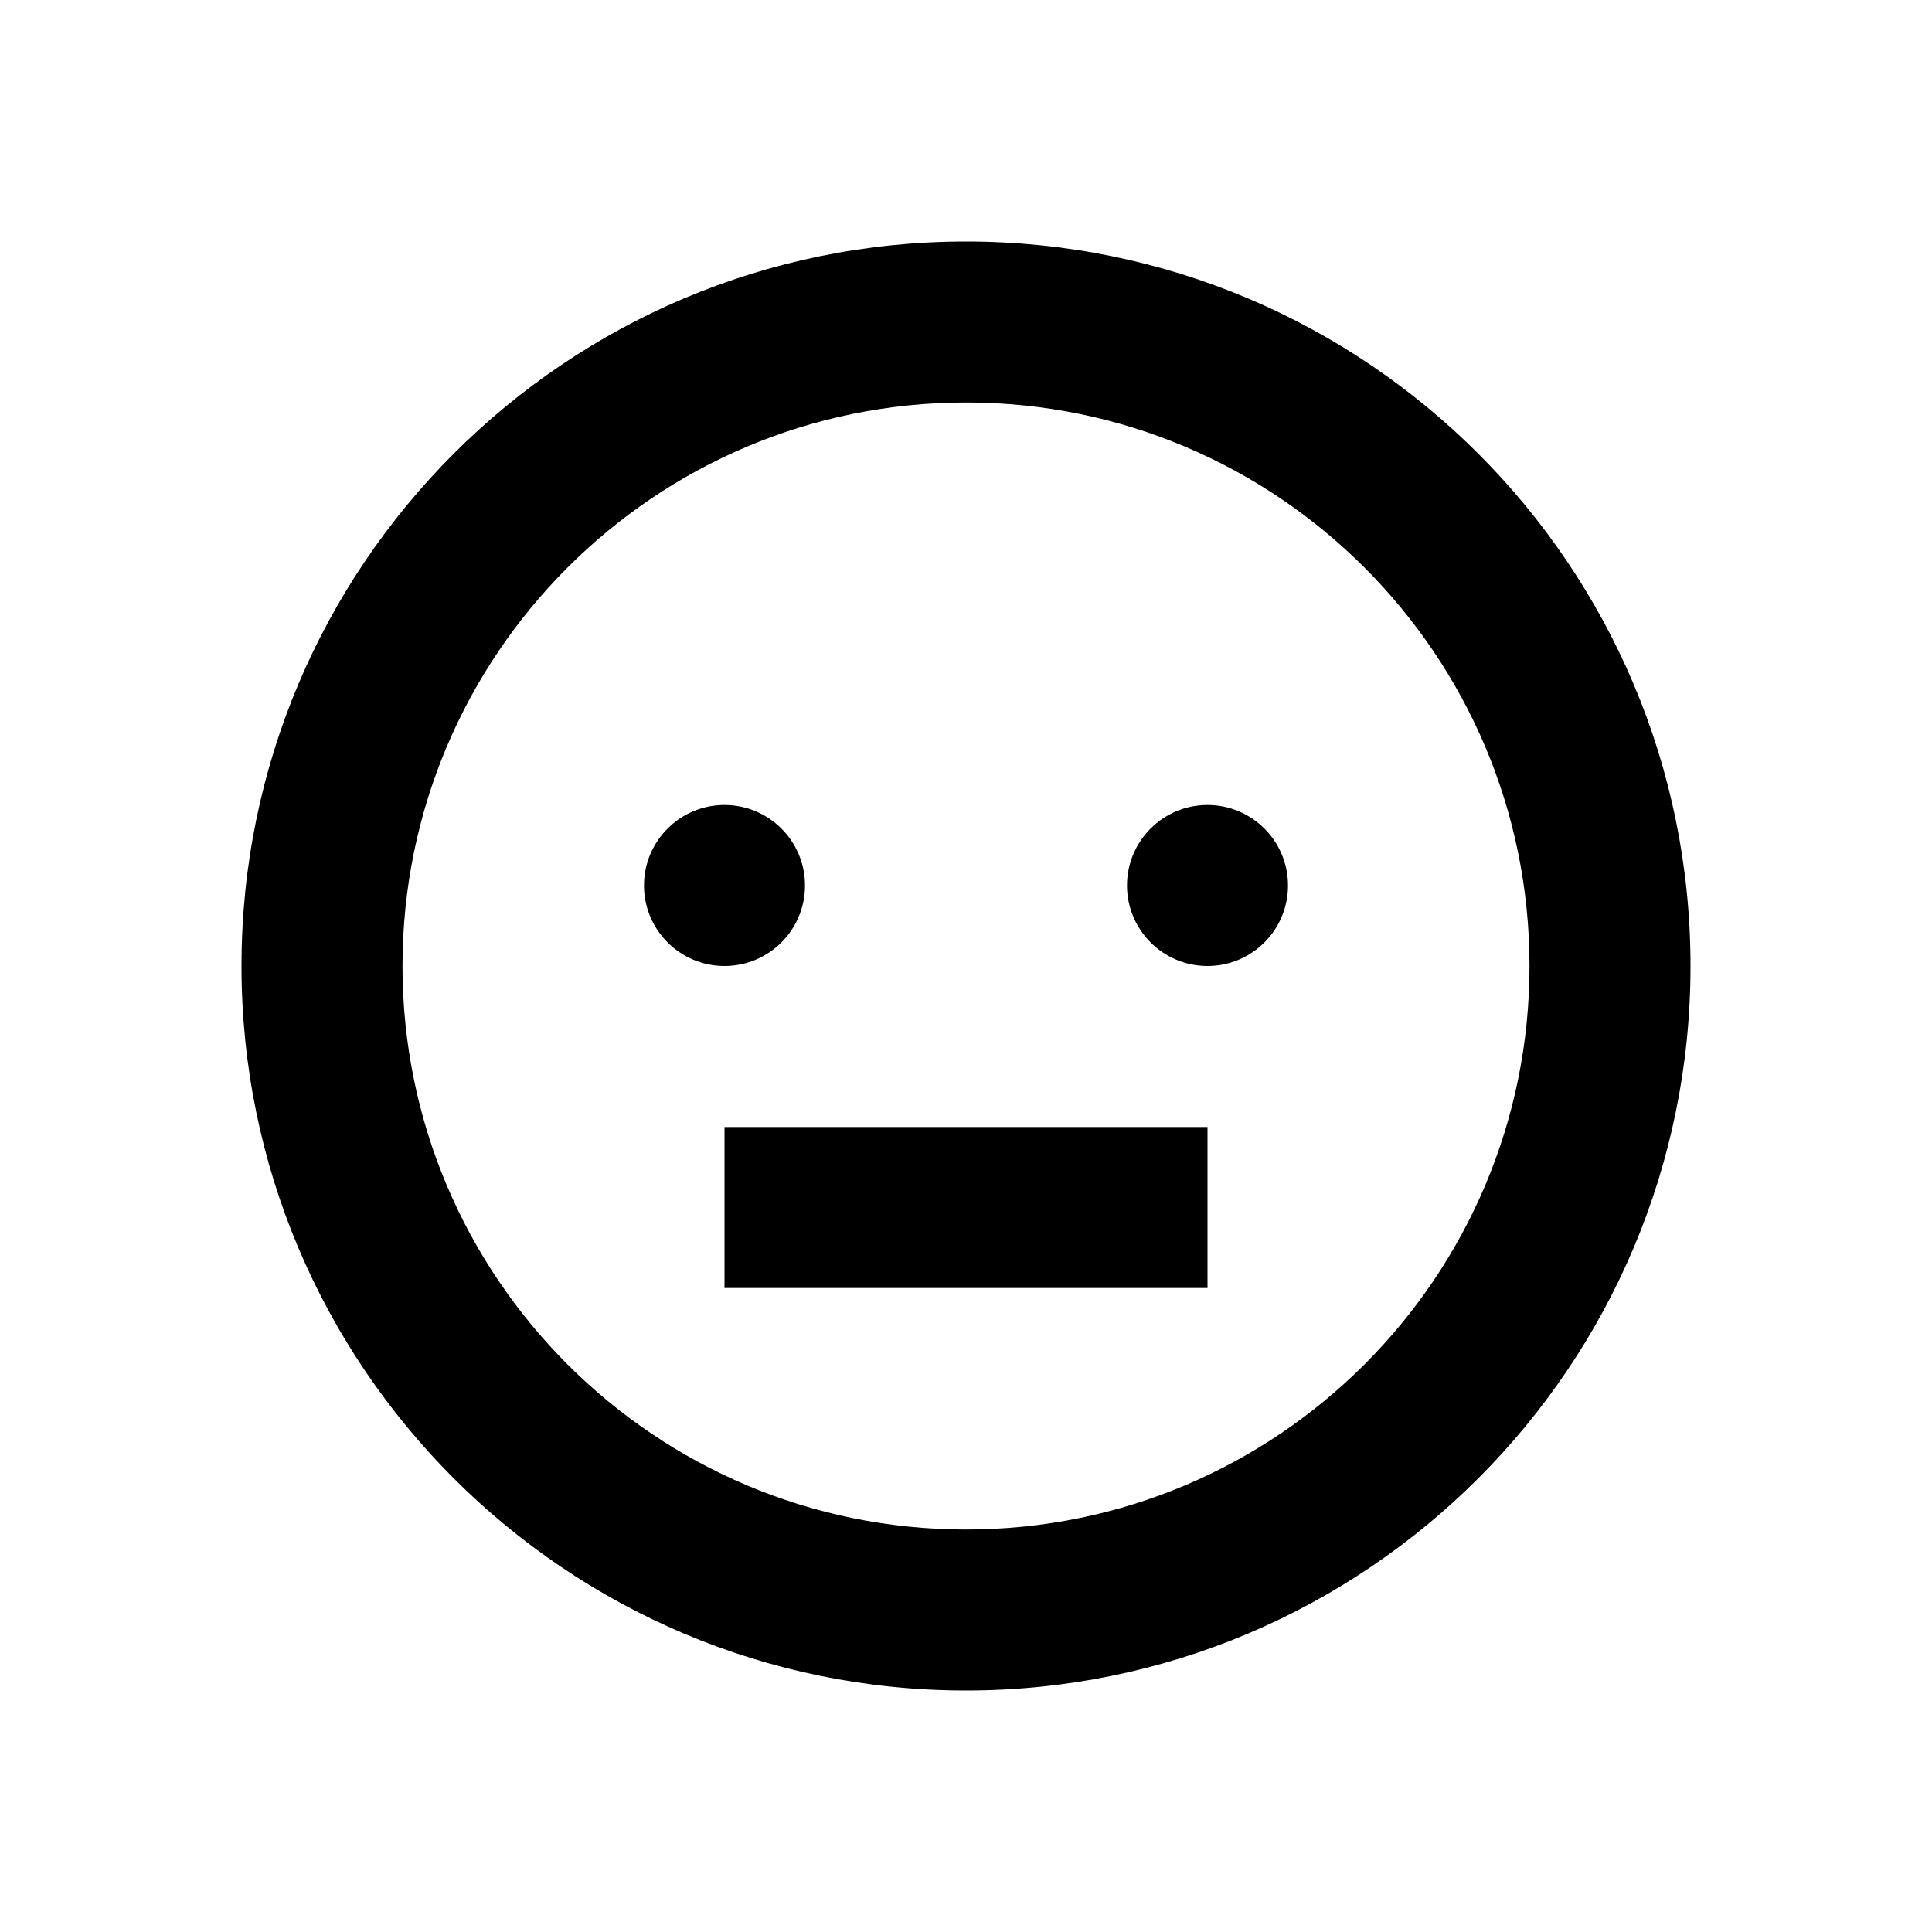
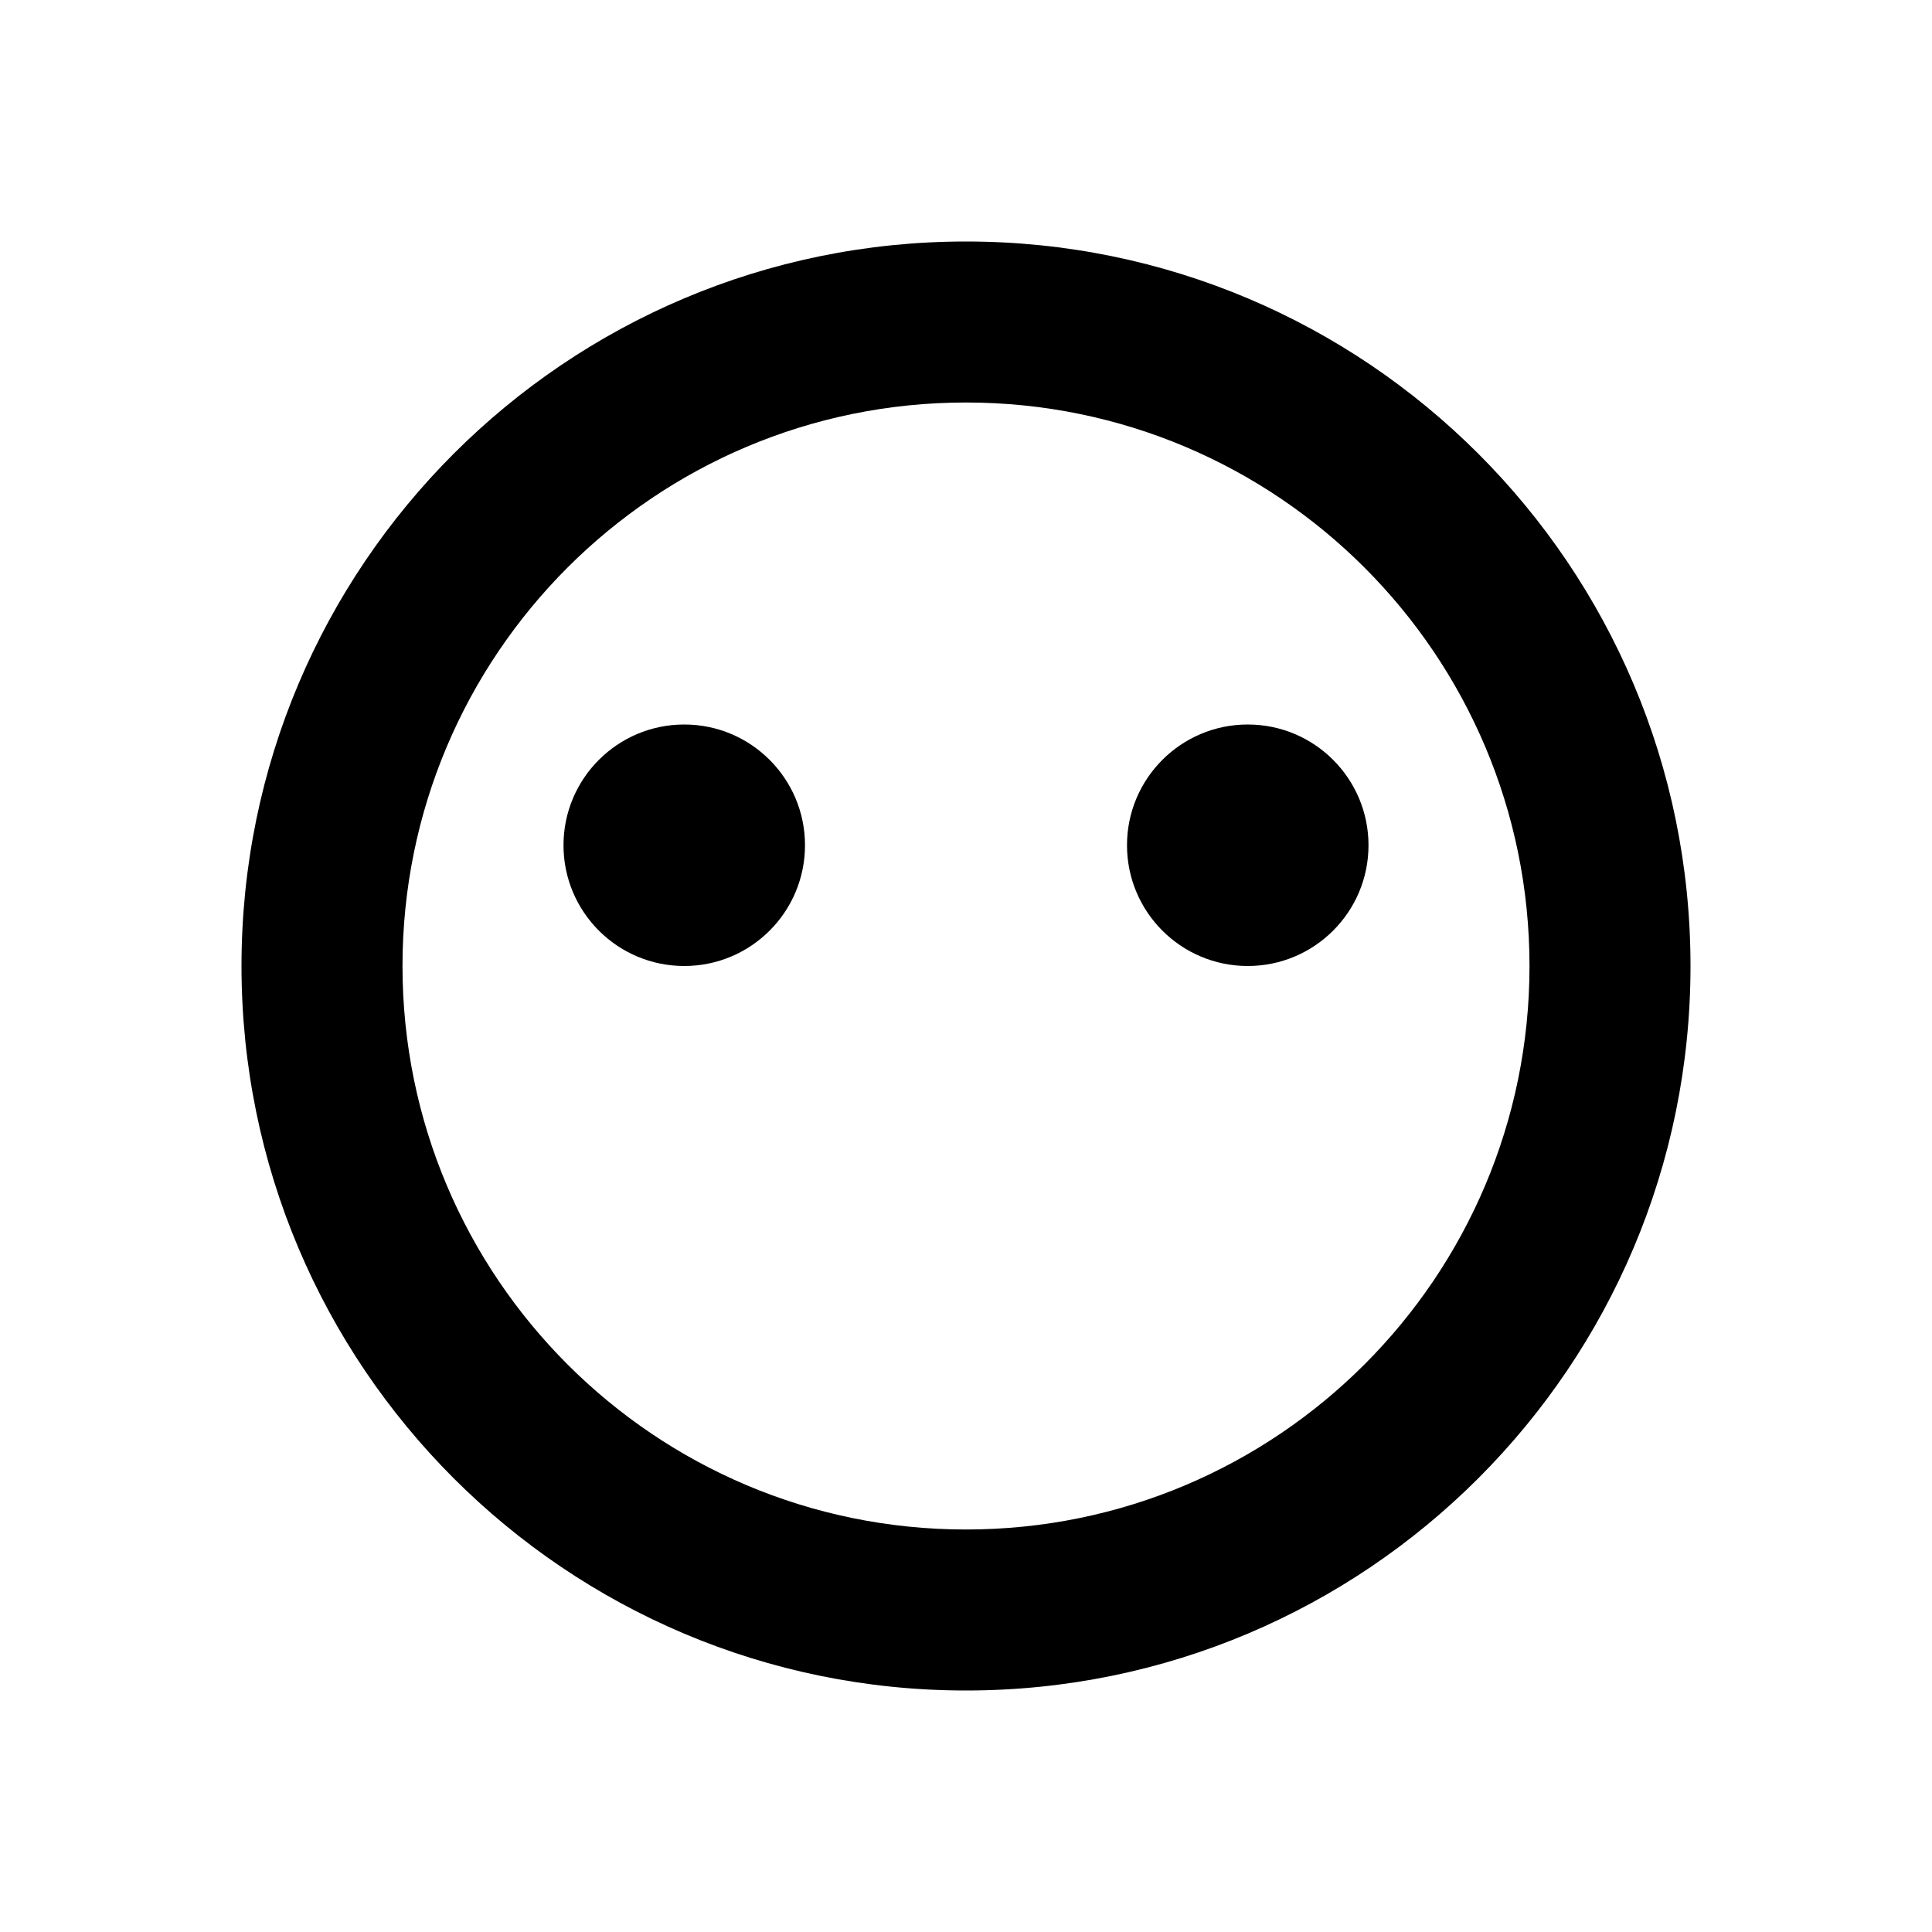
<svg xmlns="http://www.w3.org/2000/svg" viewBox="0 0 48 48">
-   <path d="M24,10A14,14,0,1,1,10,24,14,14,0,0,1,24,10m0-4A18,18,0,1,0,42,24,18,18,0,0,0,24,6ZM18,20a2,2,0,1,0,2,2A2,2,0,0,0,18,20Zm12,0a2,2,0,1,0,2,2A2,2,0,0,0,30,20Zm0,8H18v4H30Z" />
  <rect width="48" height="48" style="fill:none" />
+   <path d="M20,21a3,3,0,1,1-3-3A3,3,0,0,1,20,21Zm11-3a3,3,0,1,0,3,3A3,3,0,0,0,31,18Zm-7-8A14,14,0,1,0,38,24,14,14,0,0,0,24,10m0-4A18,18,0,1,1,6,24,18,18,0,0,1,24,6Z" />
</svg>
